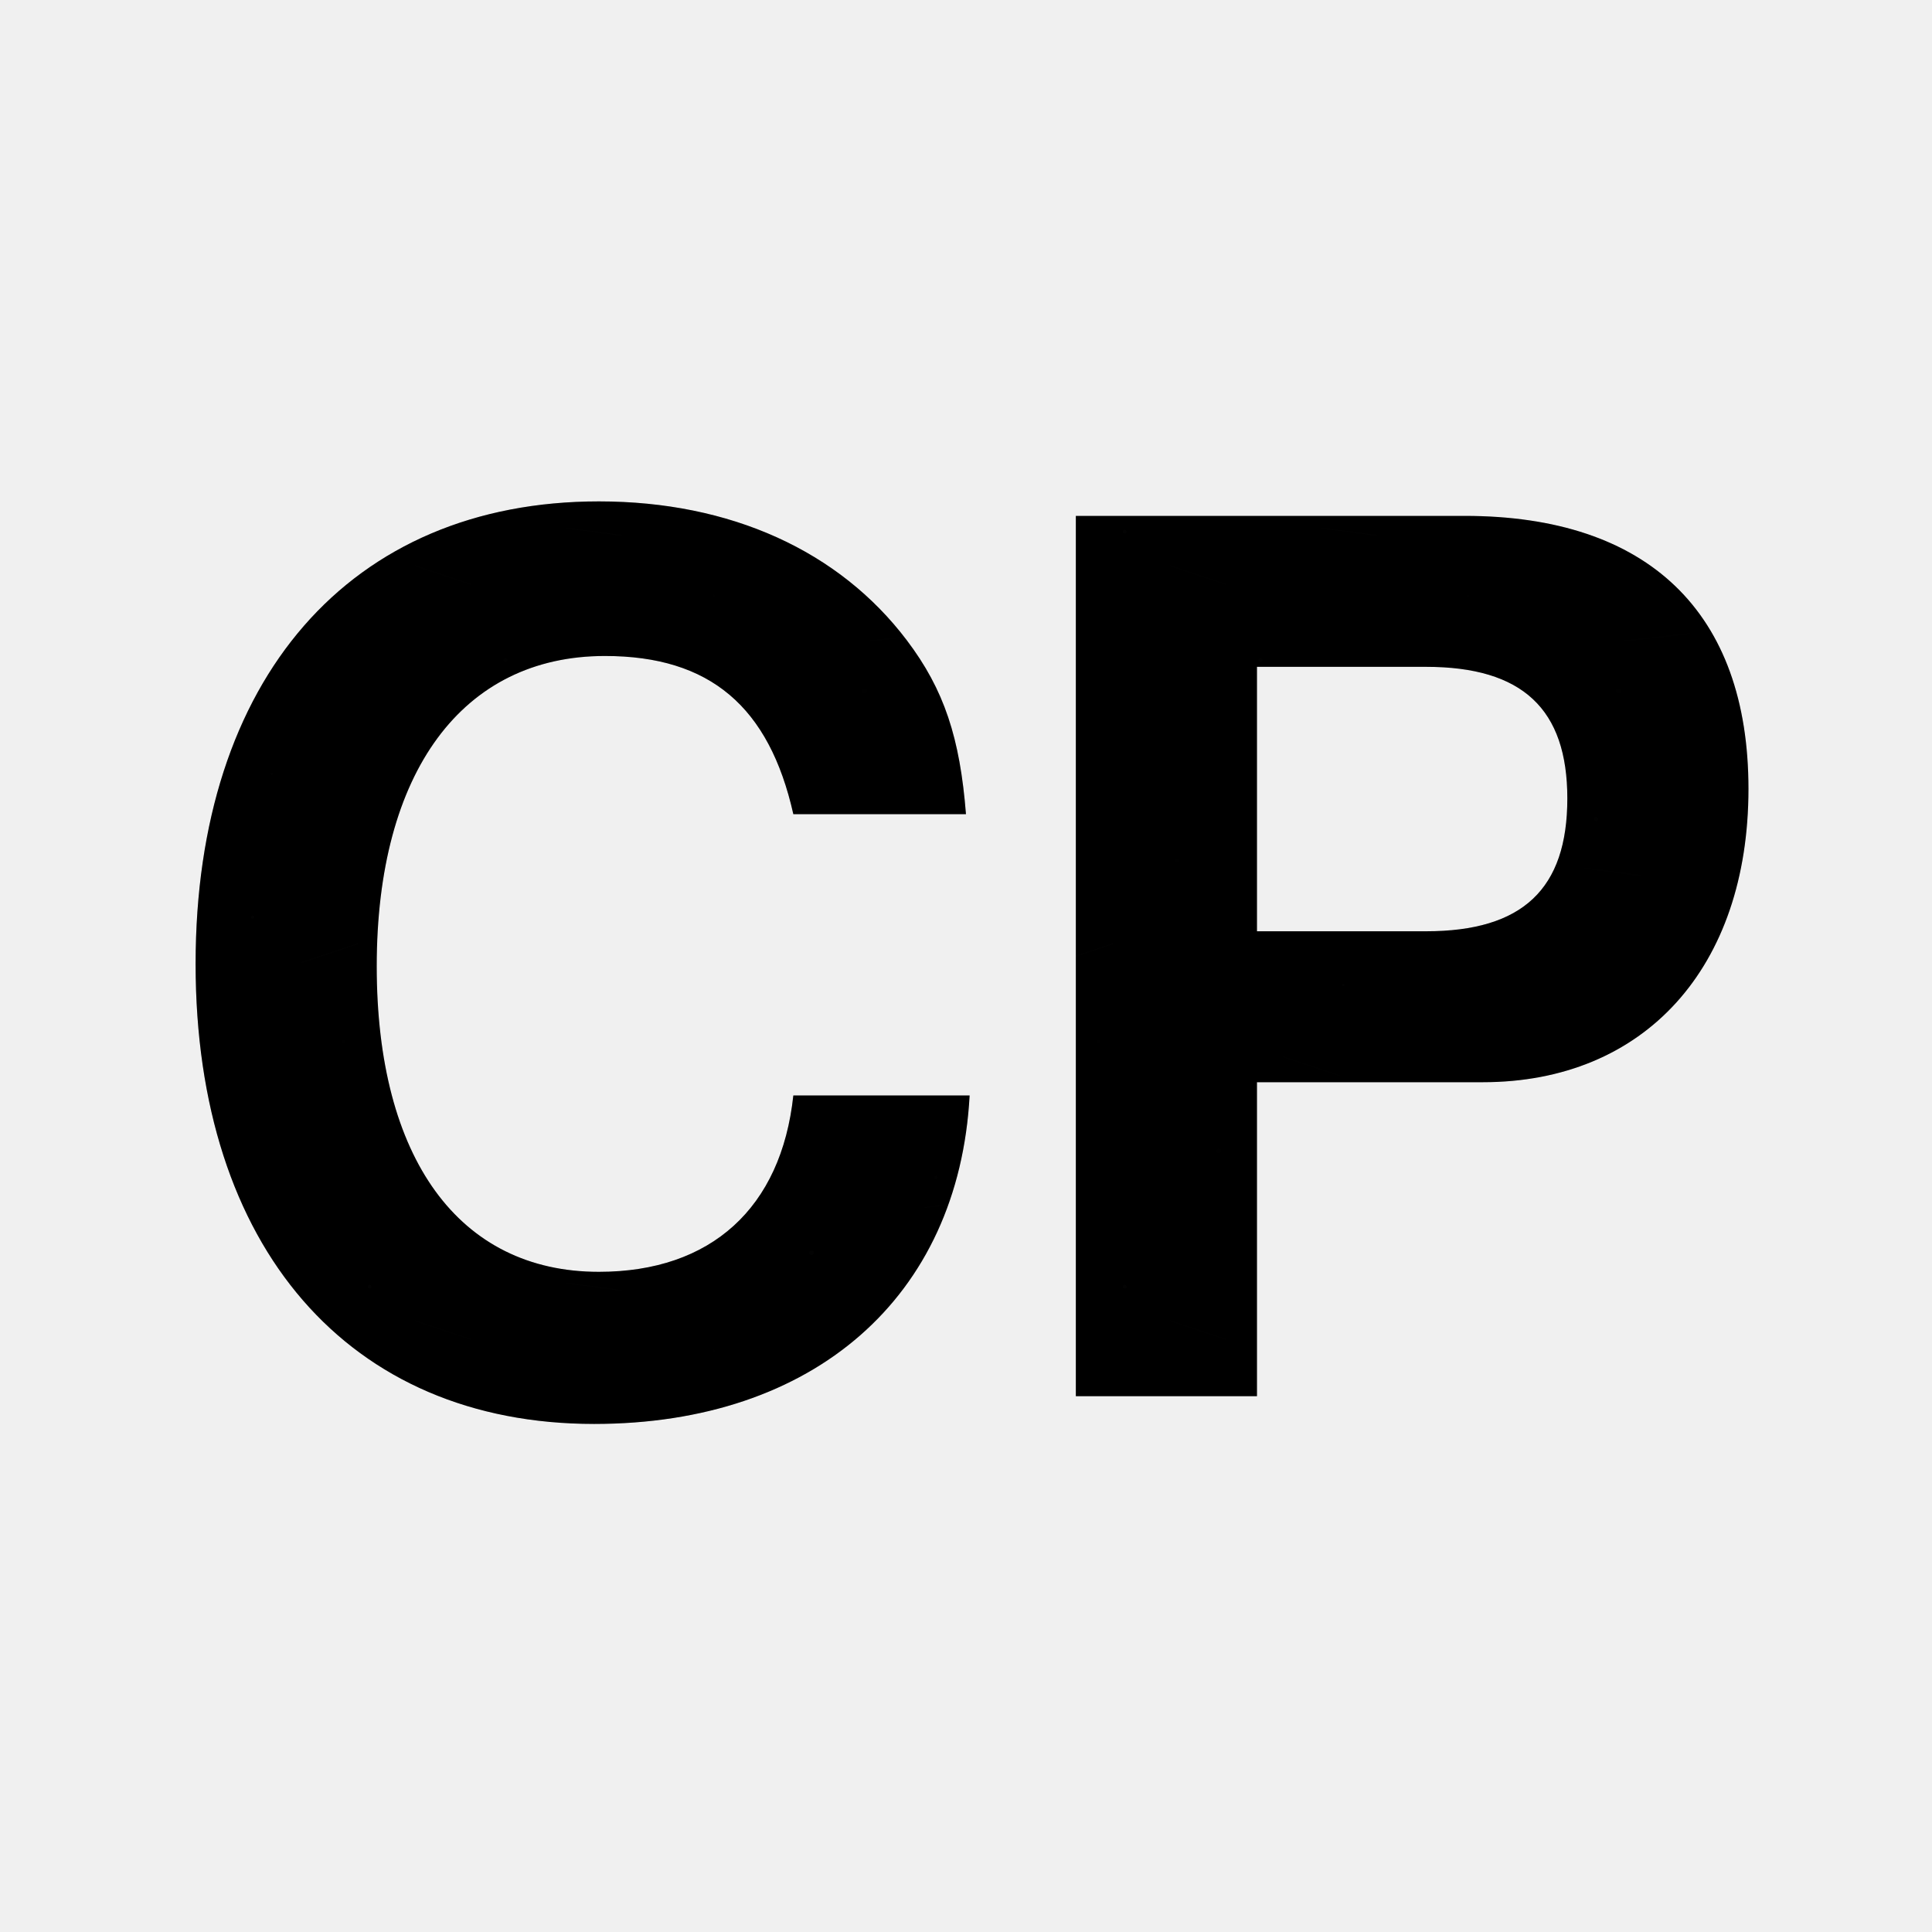
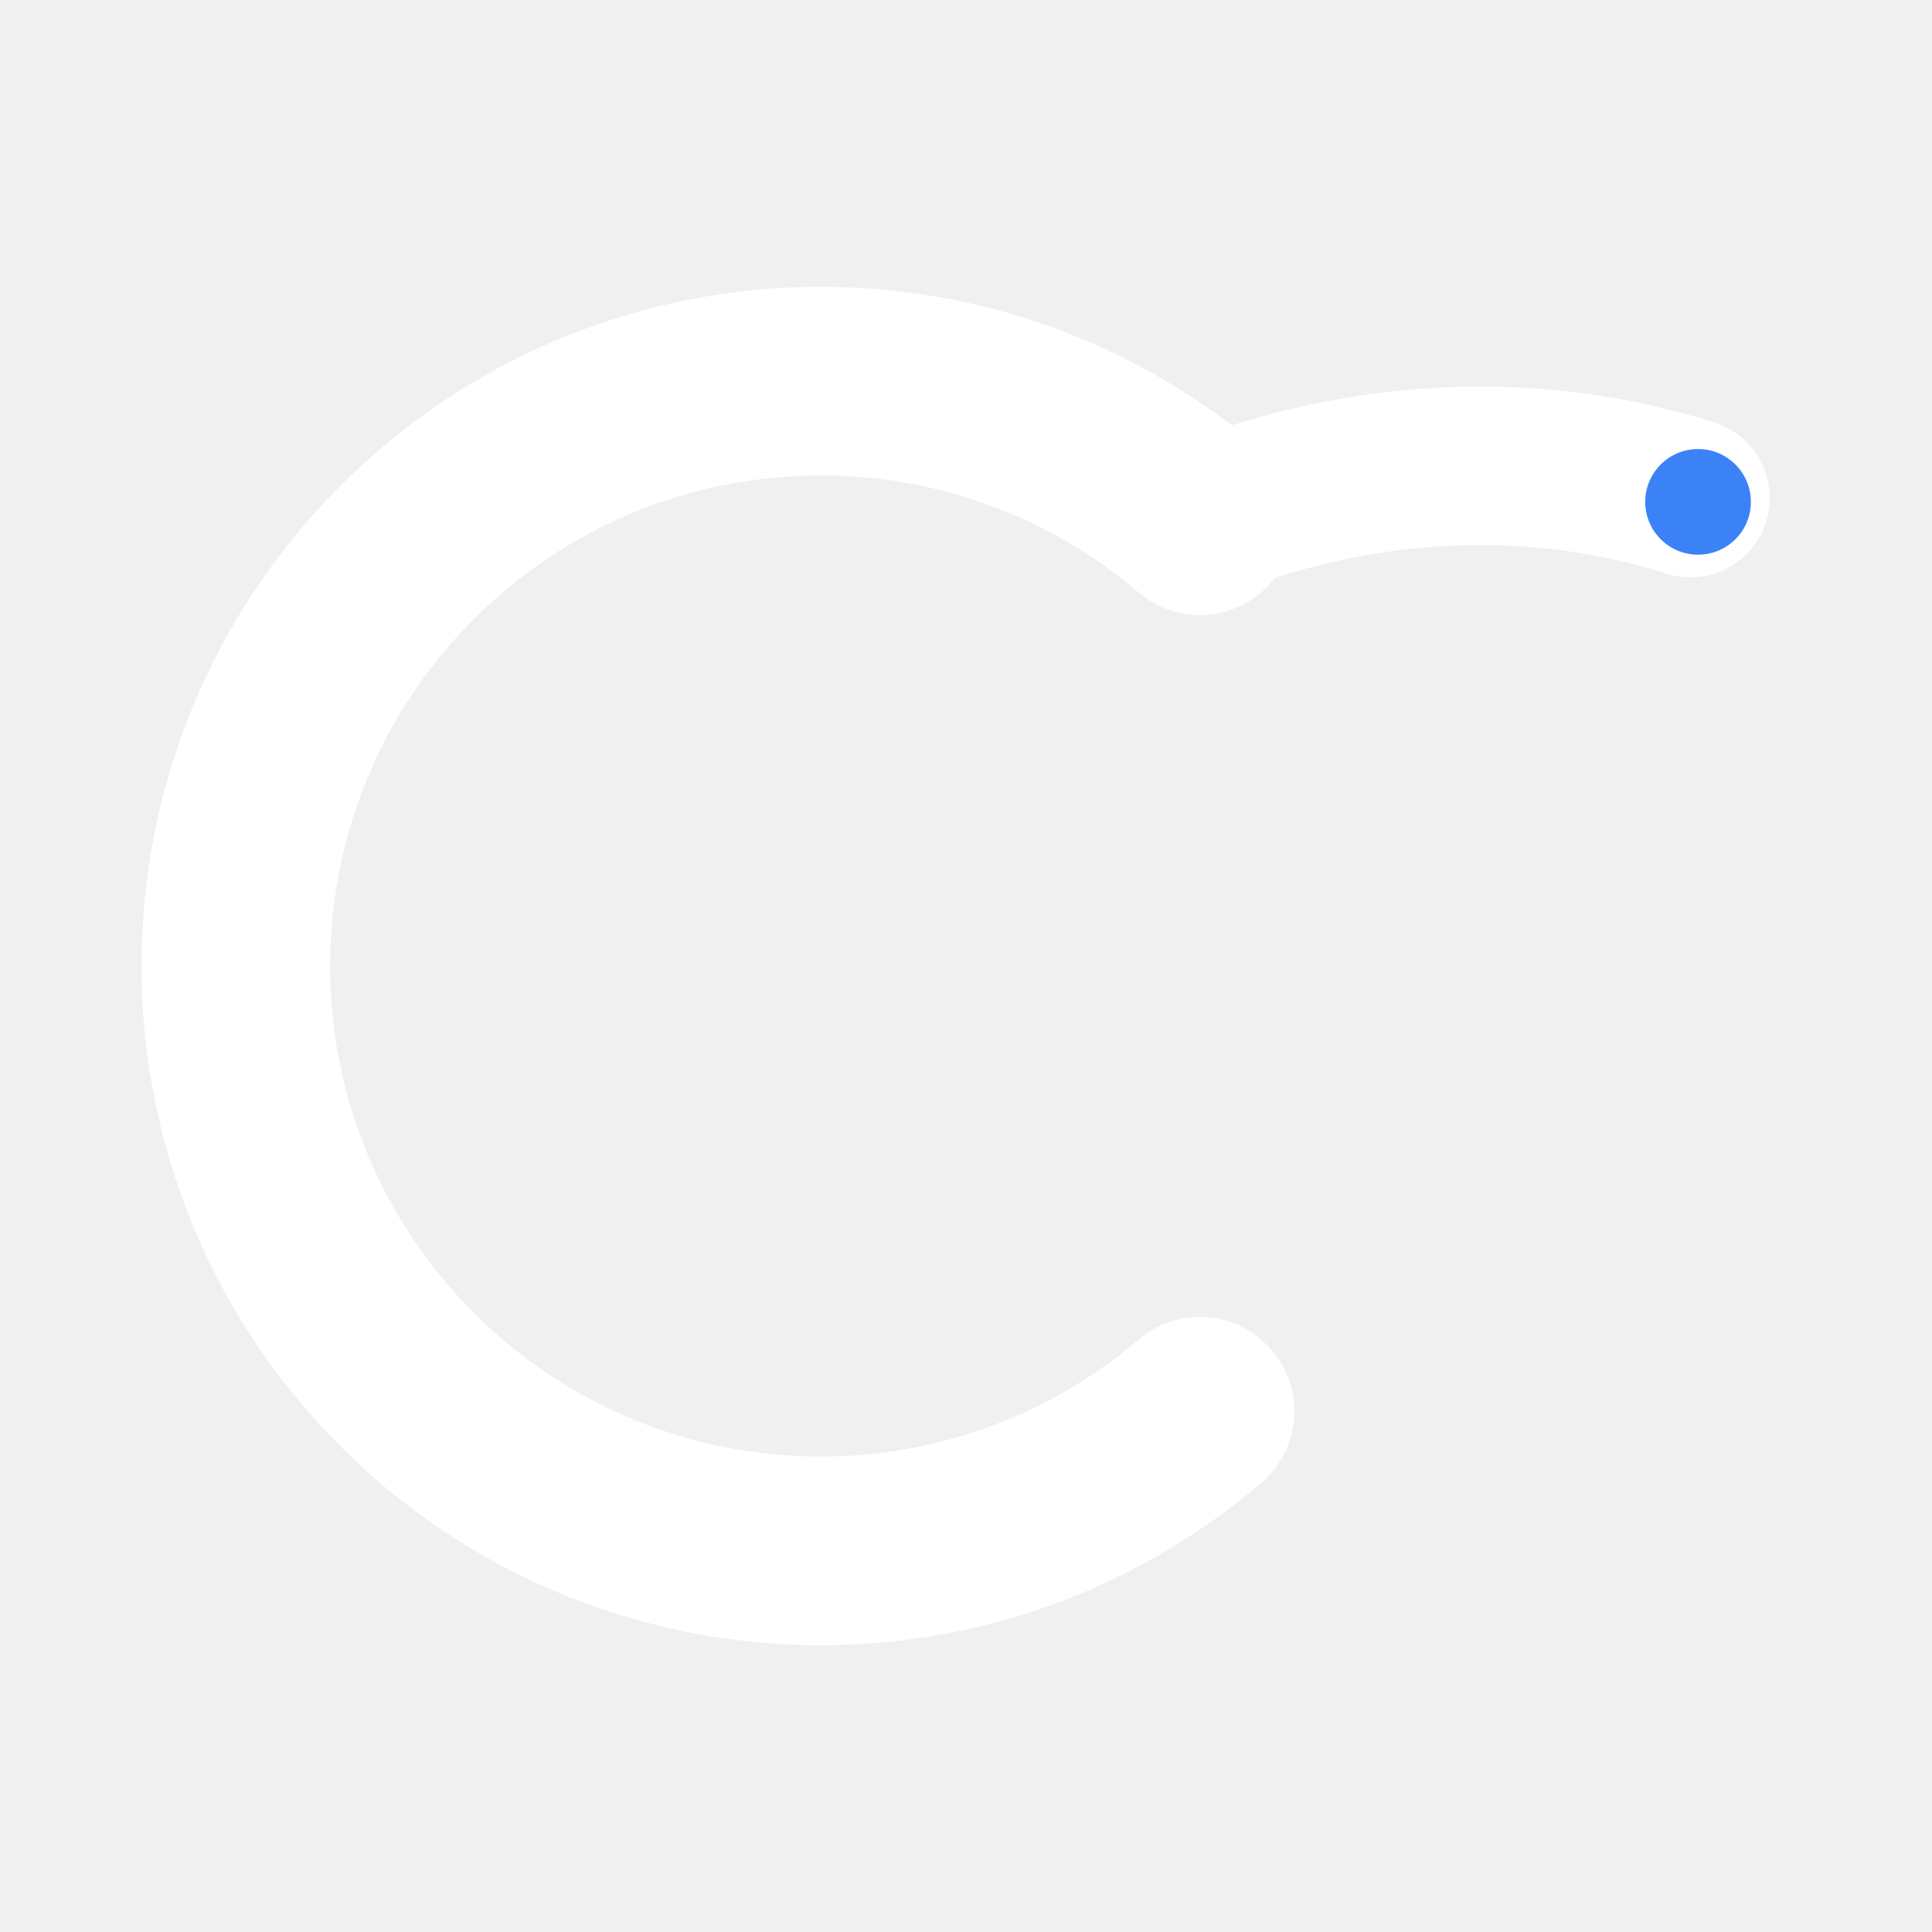
- <svg xmlns="http://www.w3.org/2000/svg" version="1.1" viewBox="0 0 512 512" style="enable-background:new 0 0 512 512;" xml:space="preserve">
-   <defs>
-     <filter id="rockTexture" x="0%" y="0%" width="100%" height="100%">
-       <feTurbulence type="fractalNoise" baseFrequency="0.65" numOctaves="4" seed="7" result="noise" />
-       <feTurbulence type="turbulence" baseFrequency="0.035" numOctaves="2" seed="42" result="cracks" />
-       <feDisplacementMap in="SourceGraphic" in2="cracks" scale="1.2" xChannelSelector="R" yChannelSelector="G" result="displaced" />
-       <feComposite in="displaced" in2="noise" operator="in" result="textured" />
-       <feComposite in="SourceGraphic" in2="textured" operator="arithmetic" k1="0" k2="1" k3="0.12" k4="0" result="final" />
-     </filter>
-     <clipPath id="cpClip">
-       <text x="256" y="370" font-family="'Helvetica Neue', Helvetica, Arial, sans-serif" font-size="320" font-weight="800" text-anchor="middle" letter-spacing="-8">CP</text>
-     </clipPath>
-     <pattern id="rockGrain" width="200" height="200" patternUnits="userSpaceOnUse">
-       <rect width="200" height="200" fill="#000" />
-       <circle cx="23" cy="17" r="0.6" fill="#1a1a1a" opacity="0.5" />
-       <circle cx="67" cy="43" r="0.4" fill="#333" opacity="0.4" />
-       <circle cx="112" cy="28" r="0.5" fill="#1a1a1a" opacity="0.3" />
-       <circle cx="156" cy="61" r="0.3" fill="#2a2a2a" opacity="0.5" />
-       <circle cx="38" cy="89" r="0.7" fill="#333" opacity="0.3" />
-       <circle cx="91" cy="76" r="0.4" fill="#1a1a1a" opacity="0.4" />
-       <circle cx="145" cy="94" r="0.5" fill="#2a2a2a" opacity="0.5" />
-       <circle cx="178" cy="37" r="0.3" fill="#1a1a1a" opacity="0.3" />
-       <circle cx="15" cy="132" r="0.6" fill="#333" opacity="0.4" />
-       <circle cx="53" cy="156" r="0.4" fill="#1a1a1a" opacity="0.3" />
-       <circle cx="98" cy="141" r="0.5" fill="#2a2a2a" opacity="0.5" />
-       <circle cx="167" cy="128" r="0.3" fill="#333" opacity="0.4" />
-       <circle cx="29" cy="183" r="0.7" fill="#1a1a1a" opacity="0.3" />
-       <circle cx="76" cy="170" r="0.4" fill="#2a2a2a" opacity="0.5" />
-       <circle cx="134" cy="175" r="0.5" fill="#333" opacity="0.3" />
-       <circle cx="189" cy="158" r="0.3" fill="#1a1a1a" opacity="0.4" />
-       <circle cx="48" cy="112" r="0.4" fill="#2a2a2a" opacity="0.3" />
-       <circle cx="123" cy="105" r="0.6" fill="#1a1a1a" opacity="0.4" />
-       <circle cx="72" cy="5" r="0.3" fill="#333" opacity="0.3" />
-       <circle cx="183" cy="93" r="0.5" fill="#2a2a2a" opacity="0.4" />
-       <line x1="20" y1="30" x2="35" y2="32" stroke="#1a1a1a" stroke-width="0.3" opacity="0.4" />
-       <line x1="80" y1="55" x2="95" y2="50" stroke="#2a2a2a" stroke-width="0.25" opacity="0.3" />
-       <line x1="140" y1="80" x2="155" y2="85" stroke="#1a1a1a" stroke-width="0.3" opacity="0.35" />
-       <line x1="45" y1="120" x2="60" y2="118" stroke="#333" stroke-width="0.2" opacity="0.3" />
-       <line x1="110" y1="150" x2="125" y2="155" stroke="#1a1a1a" stroke-width="0.25" opacity="0.4" />
-       <line x1="160" y1="40" x2="172" y2="45" stroke="#2a2a2a" stroke-width="0.2" opacity="0.3" />
-       <line x1="30" y1="170" x2="48" y2="168" stroke="#1a1a1a" stroke-width="0.3" opacity="0.35" />
-       <line x1="150" y1="140" x2="165" y2="142" stroke="#333" stroke-width="0.2" opacity="0.3" />
-     </pattern>
-   </defs>
-   <g clip-path="url(#cpClip)">
-     <rect width="512" height="512" fill="#000000" />
-     <rect width="512" height="512" fill="url(#rockGrain)" opacity="0.15" />
-     <rect width="512" height="512" filter="url(#rockTexture)" fill="none" opacity="0.08" />
-   </g>
-   <text x="256" y="370" font-family="'Helvetica Neue', Helvetica, Arial, sans-serif" font-size="320" font-weight="800" text-anchor="middle" letter-spacing="-8" fill="none" stroke="#000000" stroke-width="0.5" />
+ <svg xmlns="http://www.w3.org/2000/svg" viewBox="0 0 512 512">
+   <path d="M 318 138 A 155 155 0 1 0 318 374" stroke="#ffffff" stroke-width="50" stroke-linecap="round" fill="none" />
+   <path d="M 318 138 C 358 122, 404 118, 448 132" stroke="#ffffff" stroke-width="42" stroke-linecap="round" fill="none" />
+   <circle cx="450" cy="133" r="14" fill="#3b82f6" />
</svg>
